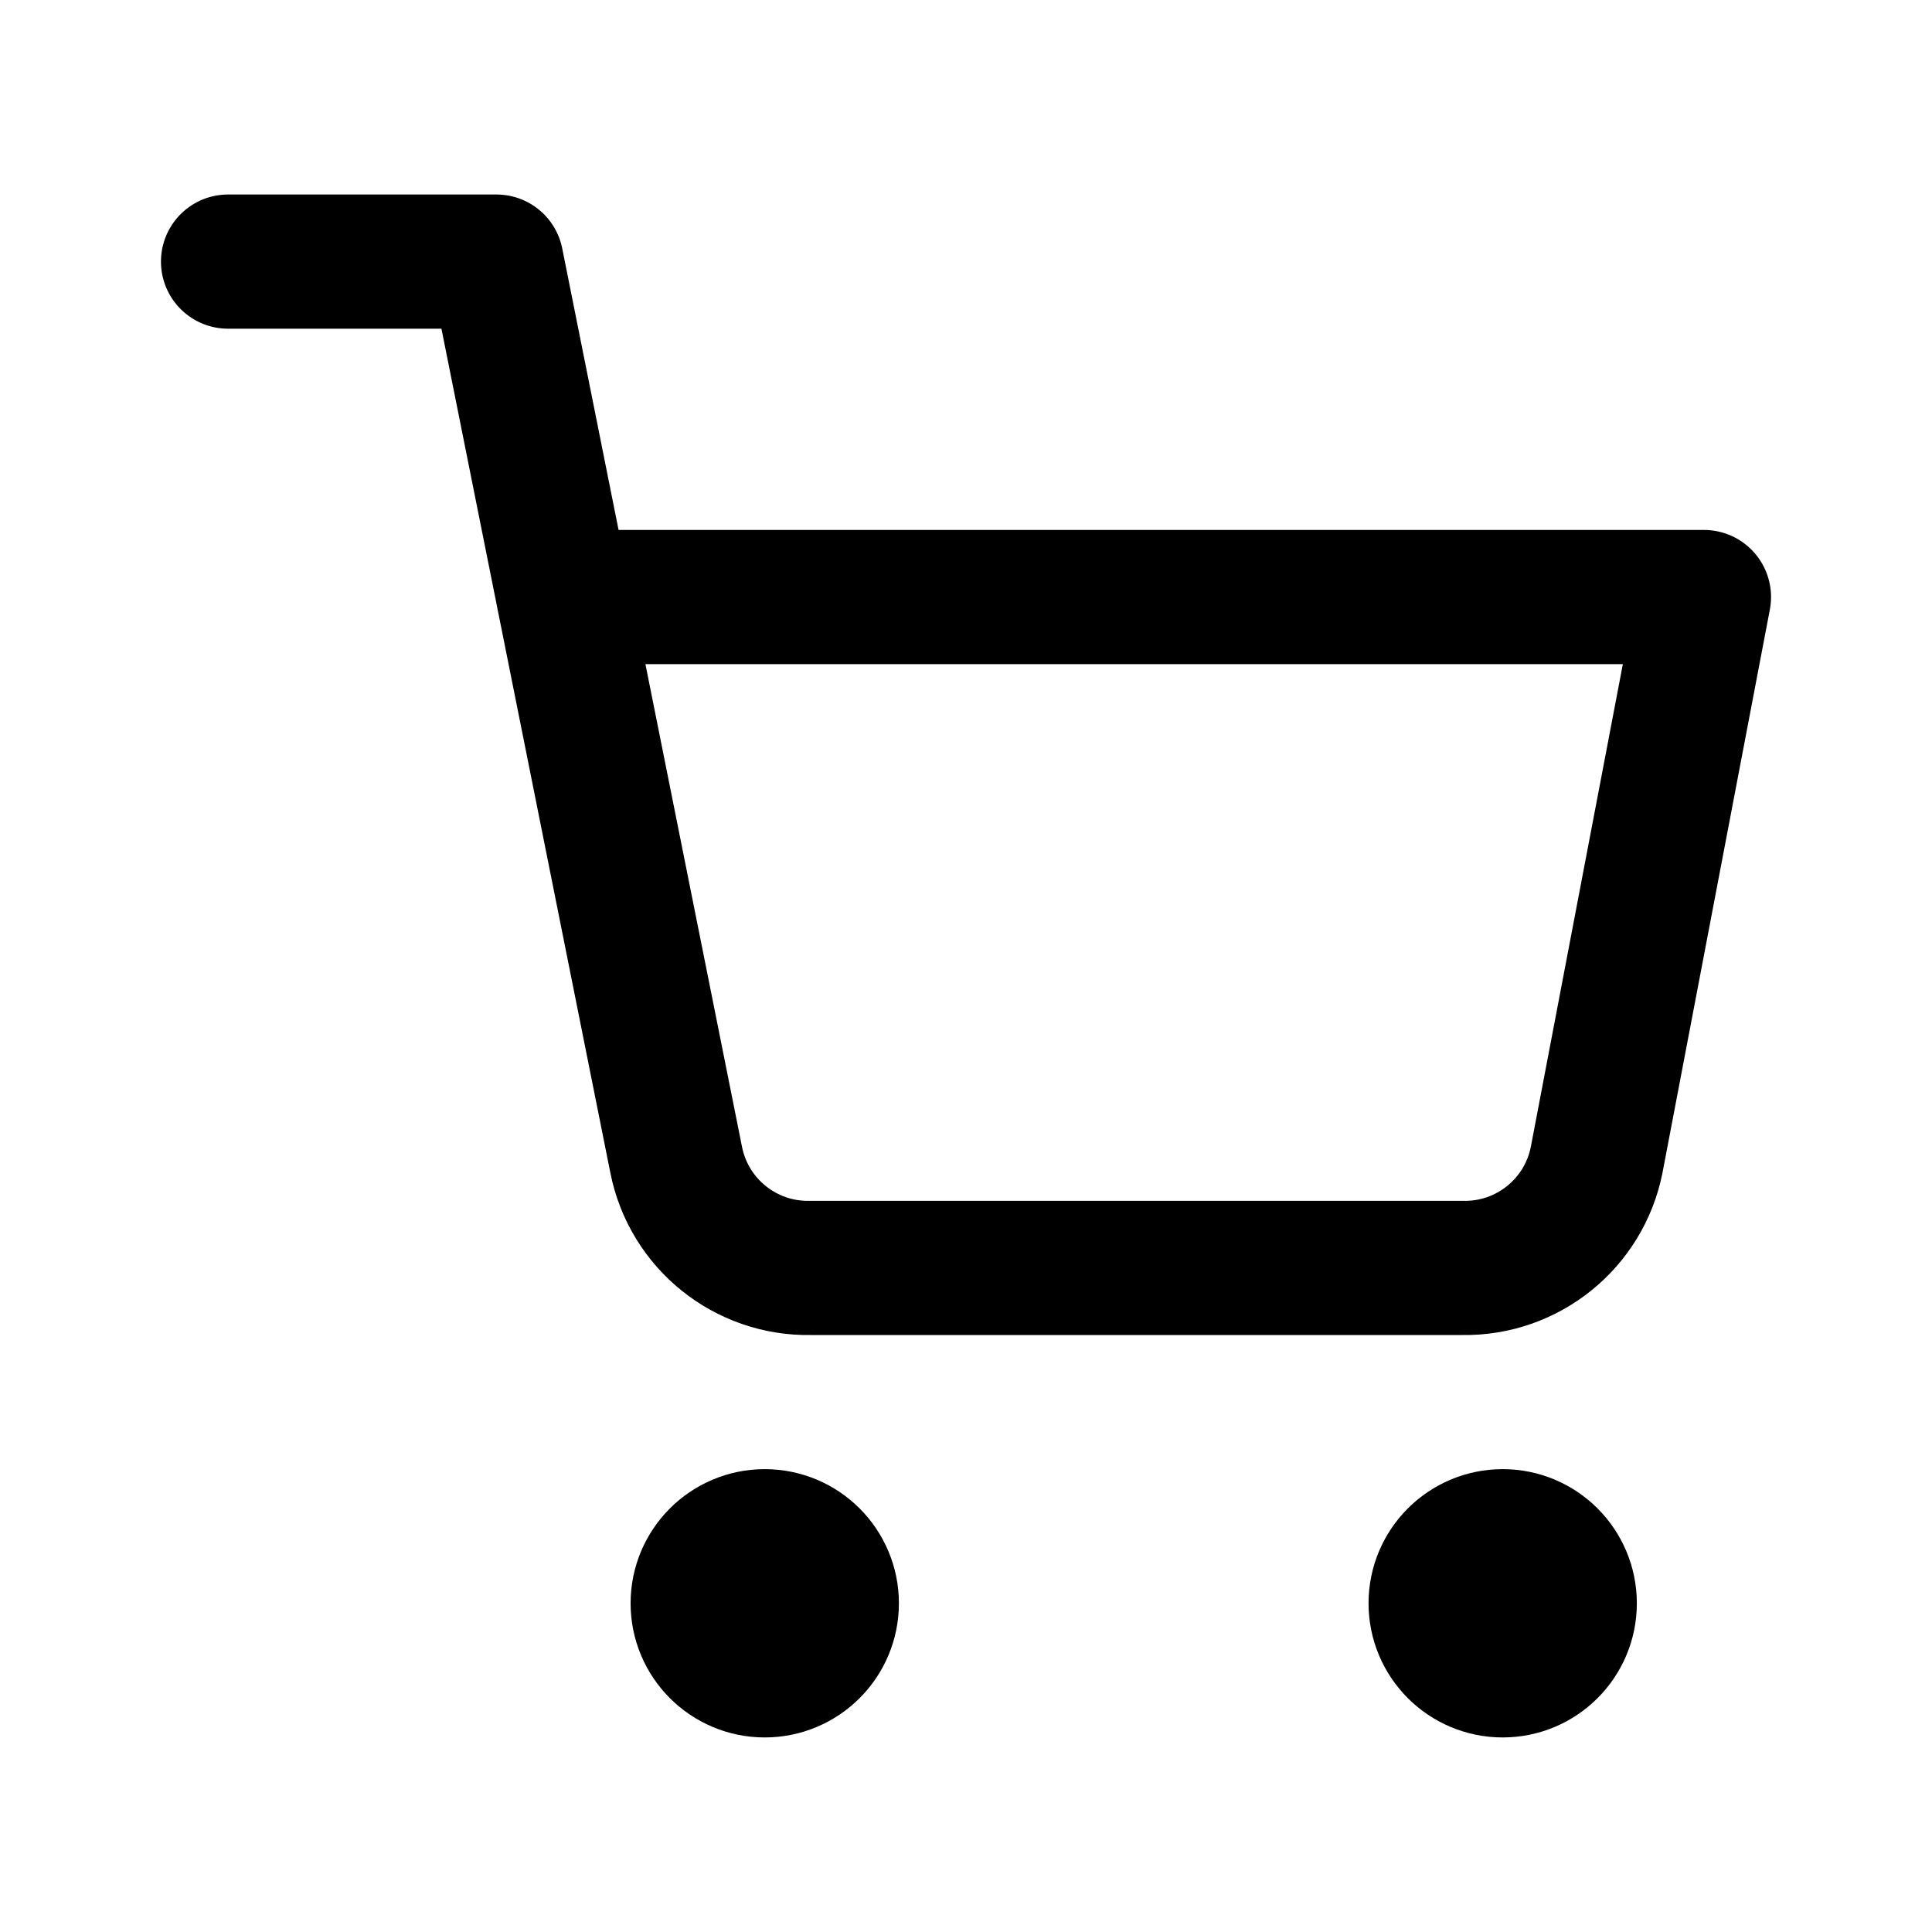
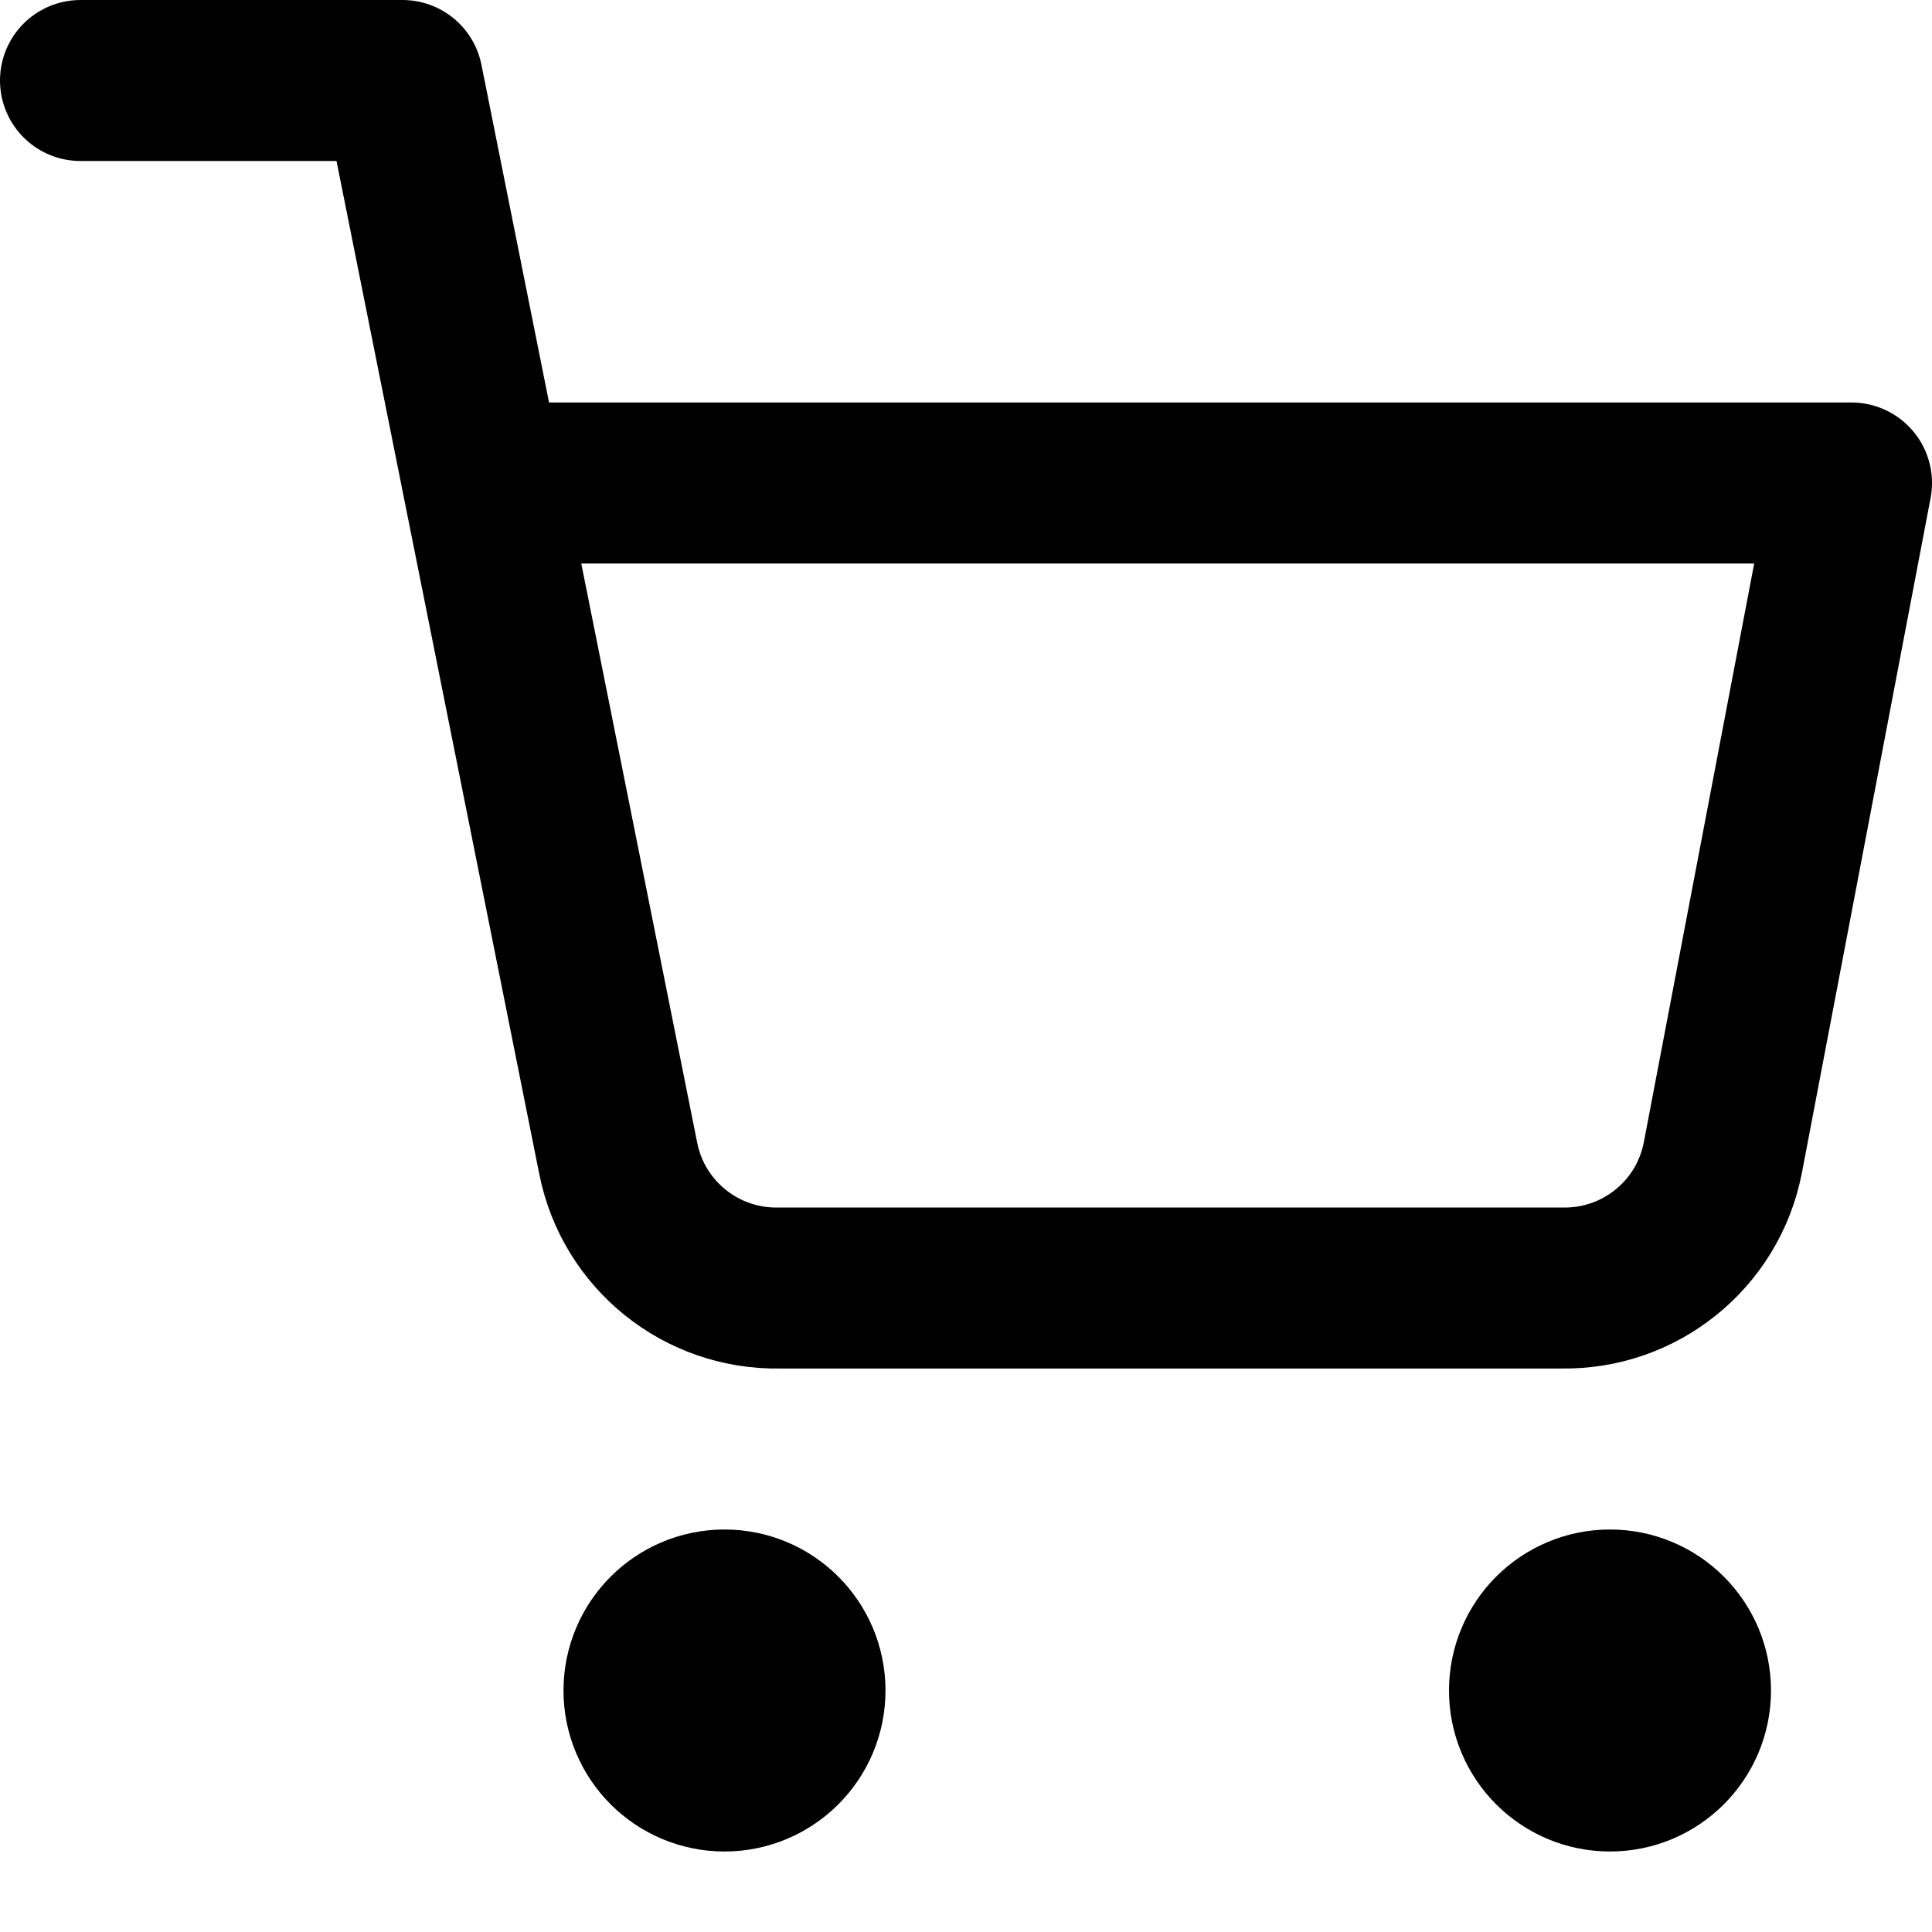
- <svg xmlns="http://www.w3.org/2000/svg" width="24" height="24" viewBox="0 0 24 24" fill="none" stroke="currentColor" stroke-width="2" stroke-linecap="round" stroke-linejoin="round" class="feather feather-shopping-cart" version="1.1" id="svg18">
-   <defs id="defs22" />
-   <g id="g185" transform="translate(2,2.416658)">
-     <circle cx="7.5" cy="17.5" id="circle12" r="0.833" style="stroke-width:1.667" />
-     <circle cx="16.667" cy="17.5" id="circle14" r="0.833" style="stroke-width:1.667" />
-     <path d="M 0.833,0.833 H 4.167 L 6.4,11.992 a 1.667,1.667 0 0 0 1.667,1.342 h 8.1 a 1.667,1.667 0 0 0 1.667,-1.342 L 19.167,5 H 5" id="path16" style="stroke-width:1.667" />
-   </g>
+ <svg xmlns="http://www.w3.org/2000/svg" width="24" height="24" viewBox="0 0 24 24" fill="none" stroke="currentColor" stroke-width="2" stroke-linecap="round" stroke-linejoin="round" class="feather feather-shopping-cart">
+   <circle cx="9" cy="21" r="1" />
+   <circle cx="20" cy="21" r="1" />
+   <path d="M1 1h4l2.68 13.39a2 2 0 0 0 2 1.61h9.72a2 2 0 0 0 2-1.61L23 6H6" />
</svg>
